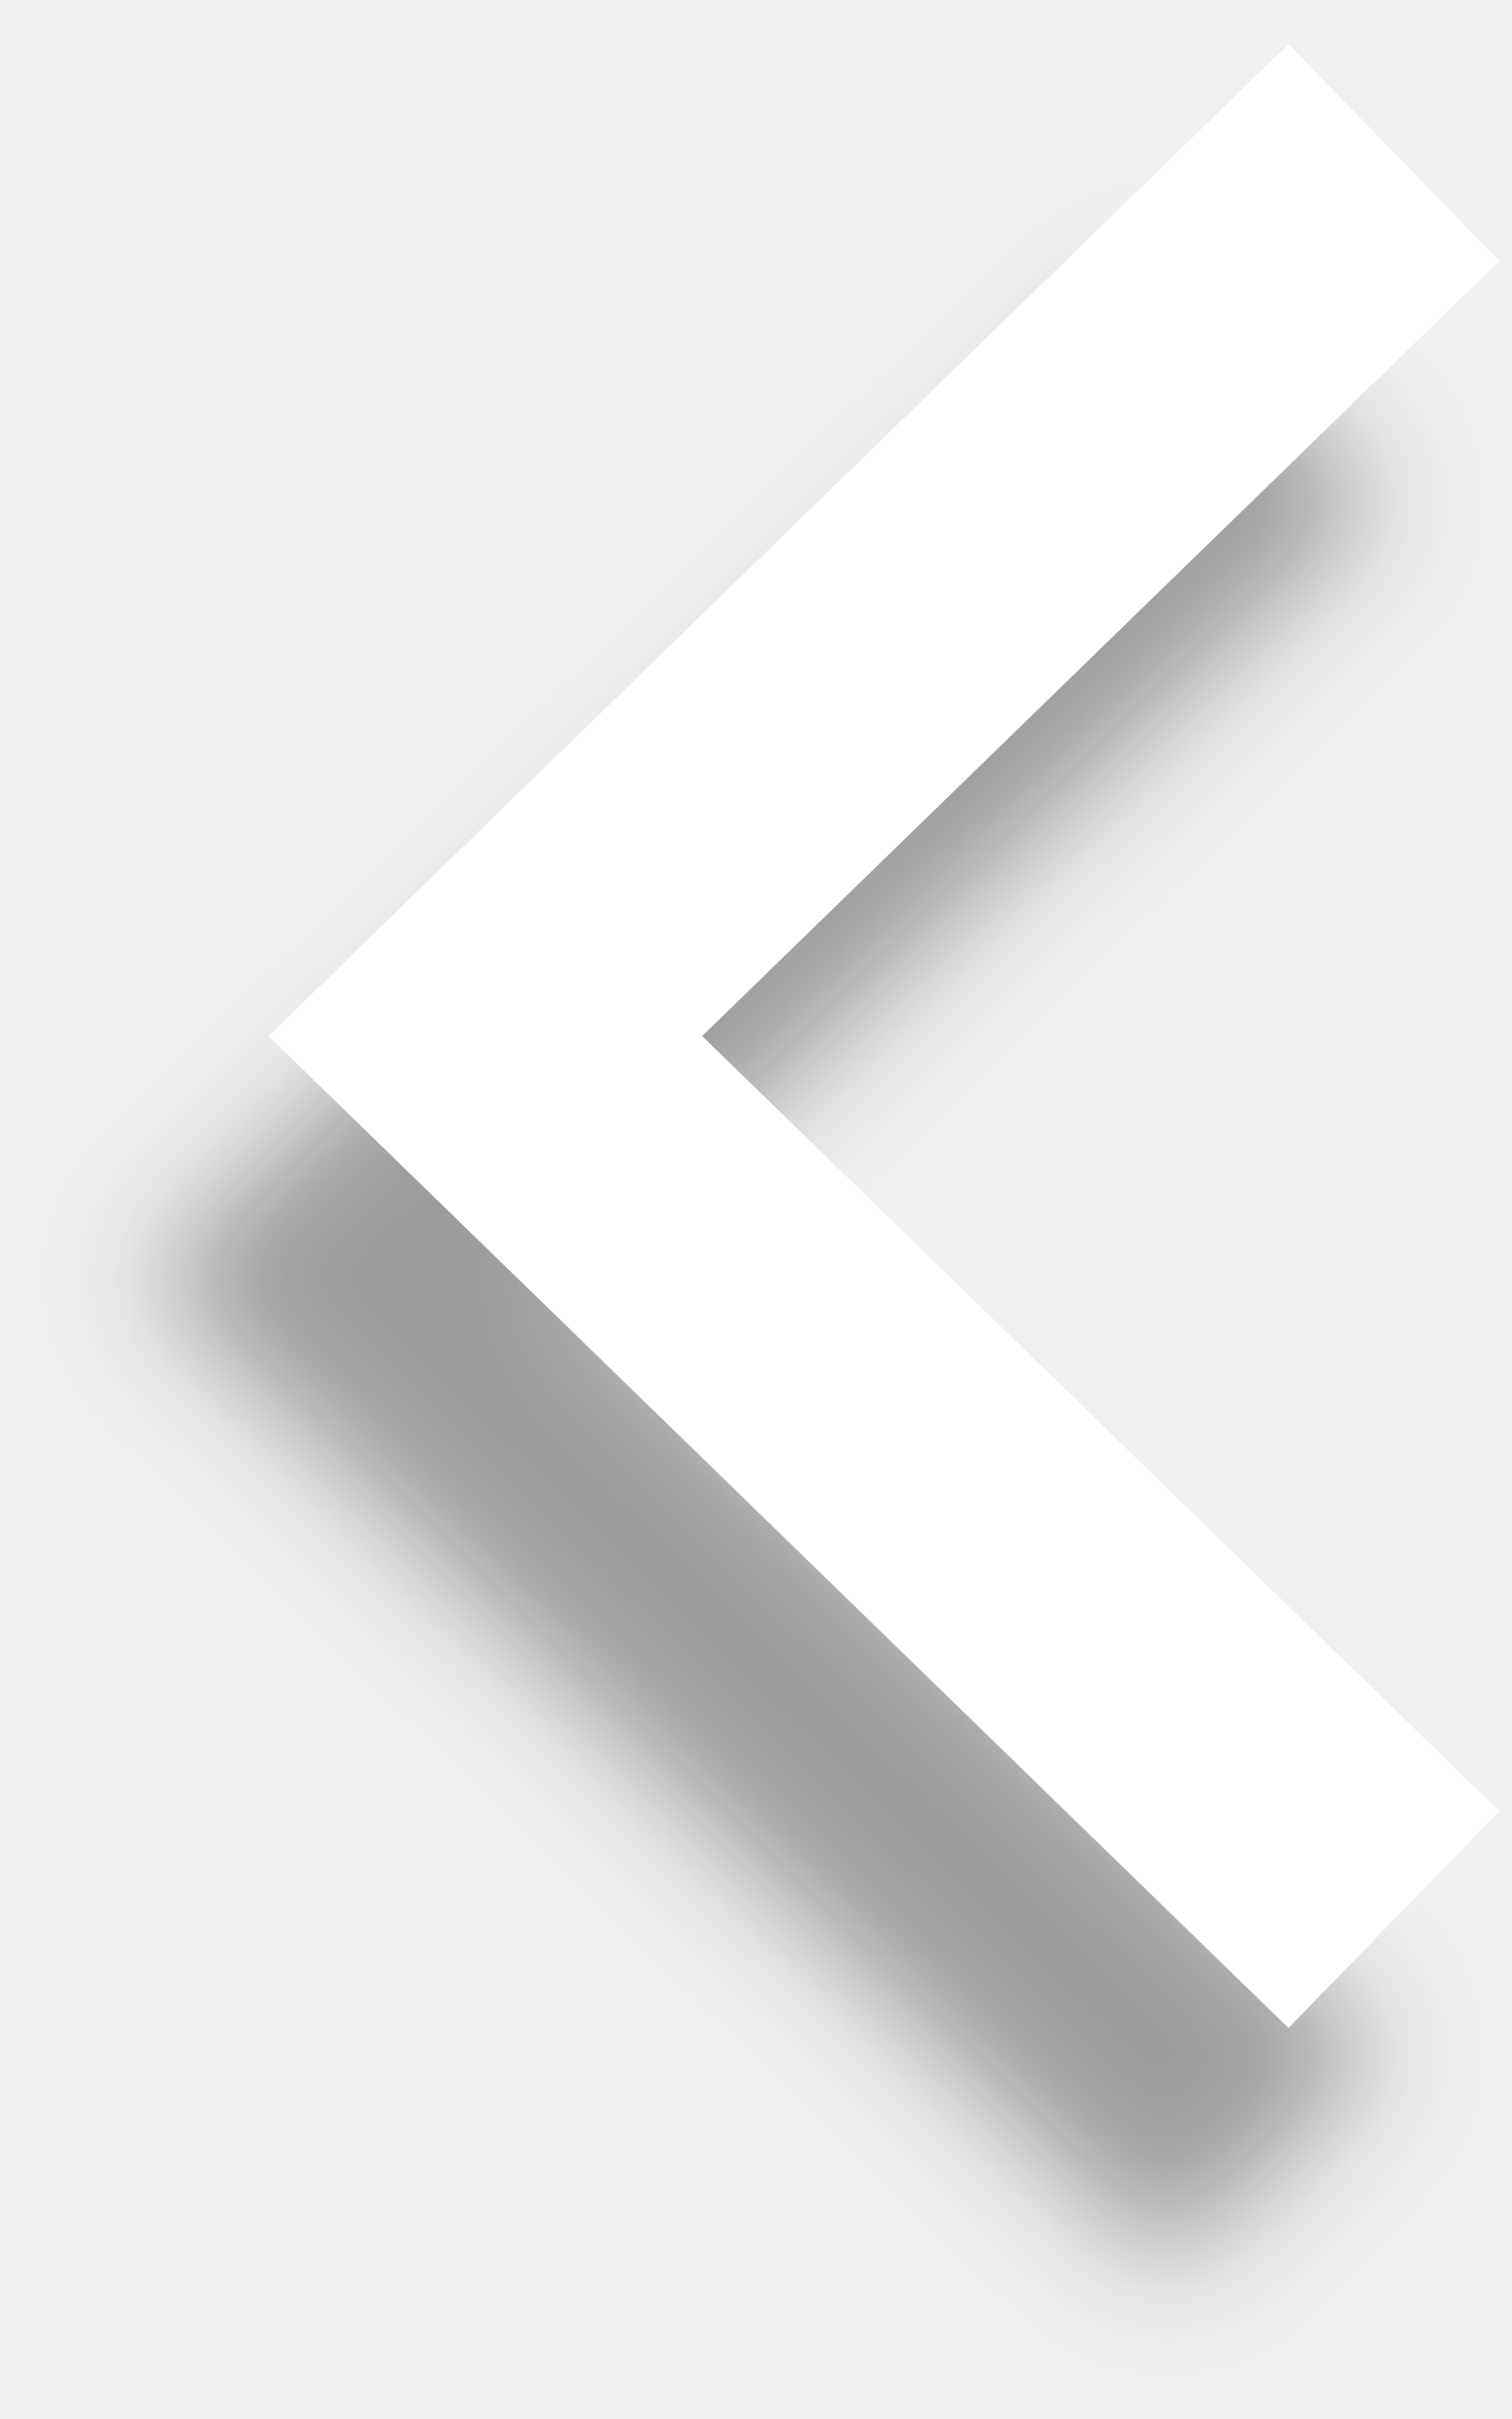
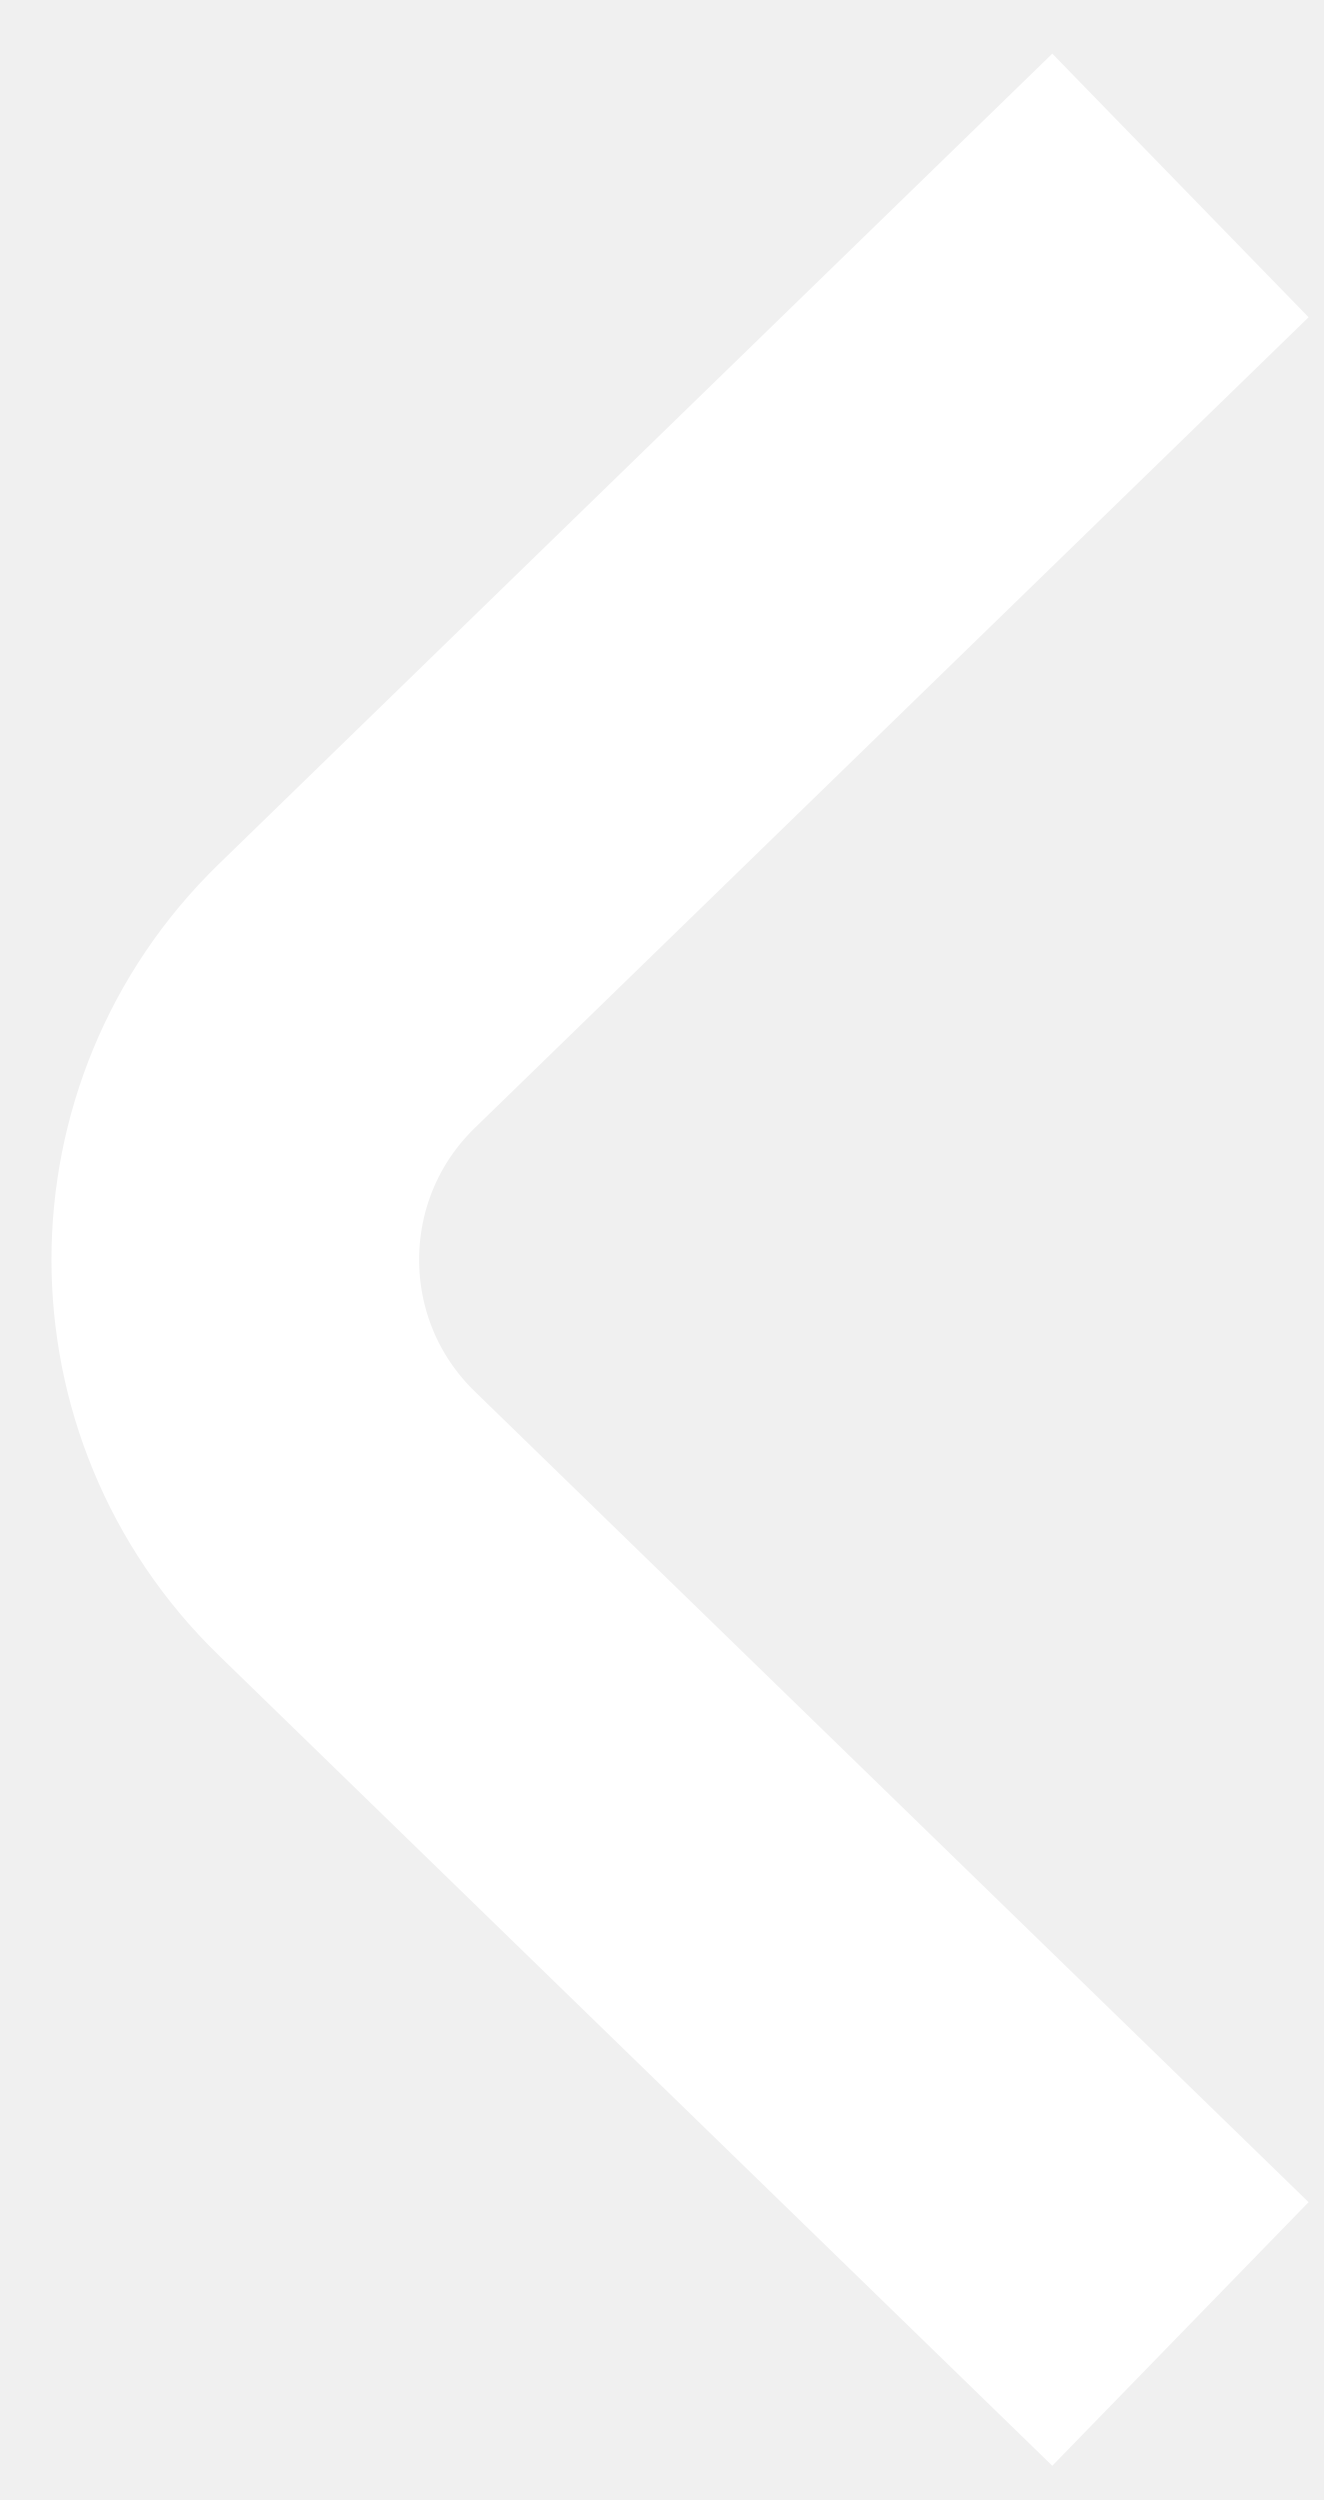
- <svg xmlns="http://www.w3.org/2000/svg" width="25" height="40" viewBox="0 0 25 40" fill="none">
-   <g filter="url(#filter0_d)">
-     <path d="M23.054 31.742L8.027 17.132L23.054 2.522" stroke="white" stroke-width="5" />
-   </g>
-   <defs>
-     <filter id="filter0_d" x="0.441" y="0.73" width="24.356" height="38.804" filterUnits="userSpaceOnUse" color-interpolation-filters="sRGB">
-       <feFlood flood-opacity="0" result="BackgroundImageFix" />
-       <feColorMatrix in="SourceAlpha" type="matrix" values="0 0 0 0 0 0 0 0 0 0 0 0 0 0 0 0 0 0 127 0" />
-       <feOffset dx="-2" dy="4" />
-       <feGaussianBlur stdDeviation="1" />
-       <feColorMatrix type="matrix" values="0 0 0 0 0 0 0 0 0 0 0 0 0 0 0 0 0 0 0.35 0" />
-       <feBlend mode="normal" in2="BackgroundImageFix" result="effect1_dropShadow" />
-       <feBlend mode="normal" in="SourceGraphic" in2="effect1_dropShadow" result="shape" />
-     </filter>
-   </defs>
+ <svg xmlns="http://www.w3.org/2000/svg" width="18" height="34" viewBox="0 0 18 34" fill="none">
+   <path d="M16.054 31.742L4.715 20.717C2.695 18.754 2.695 15.511 4.715 13.547L16.054 2.522" stroke="white" stroke-width="5" />
</svg>
